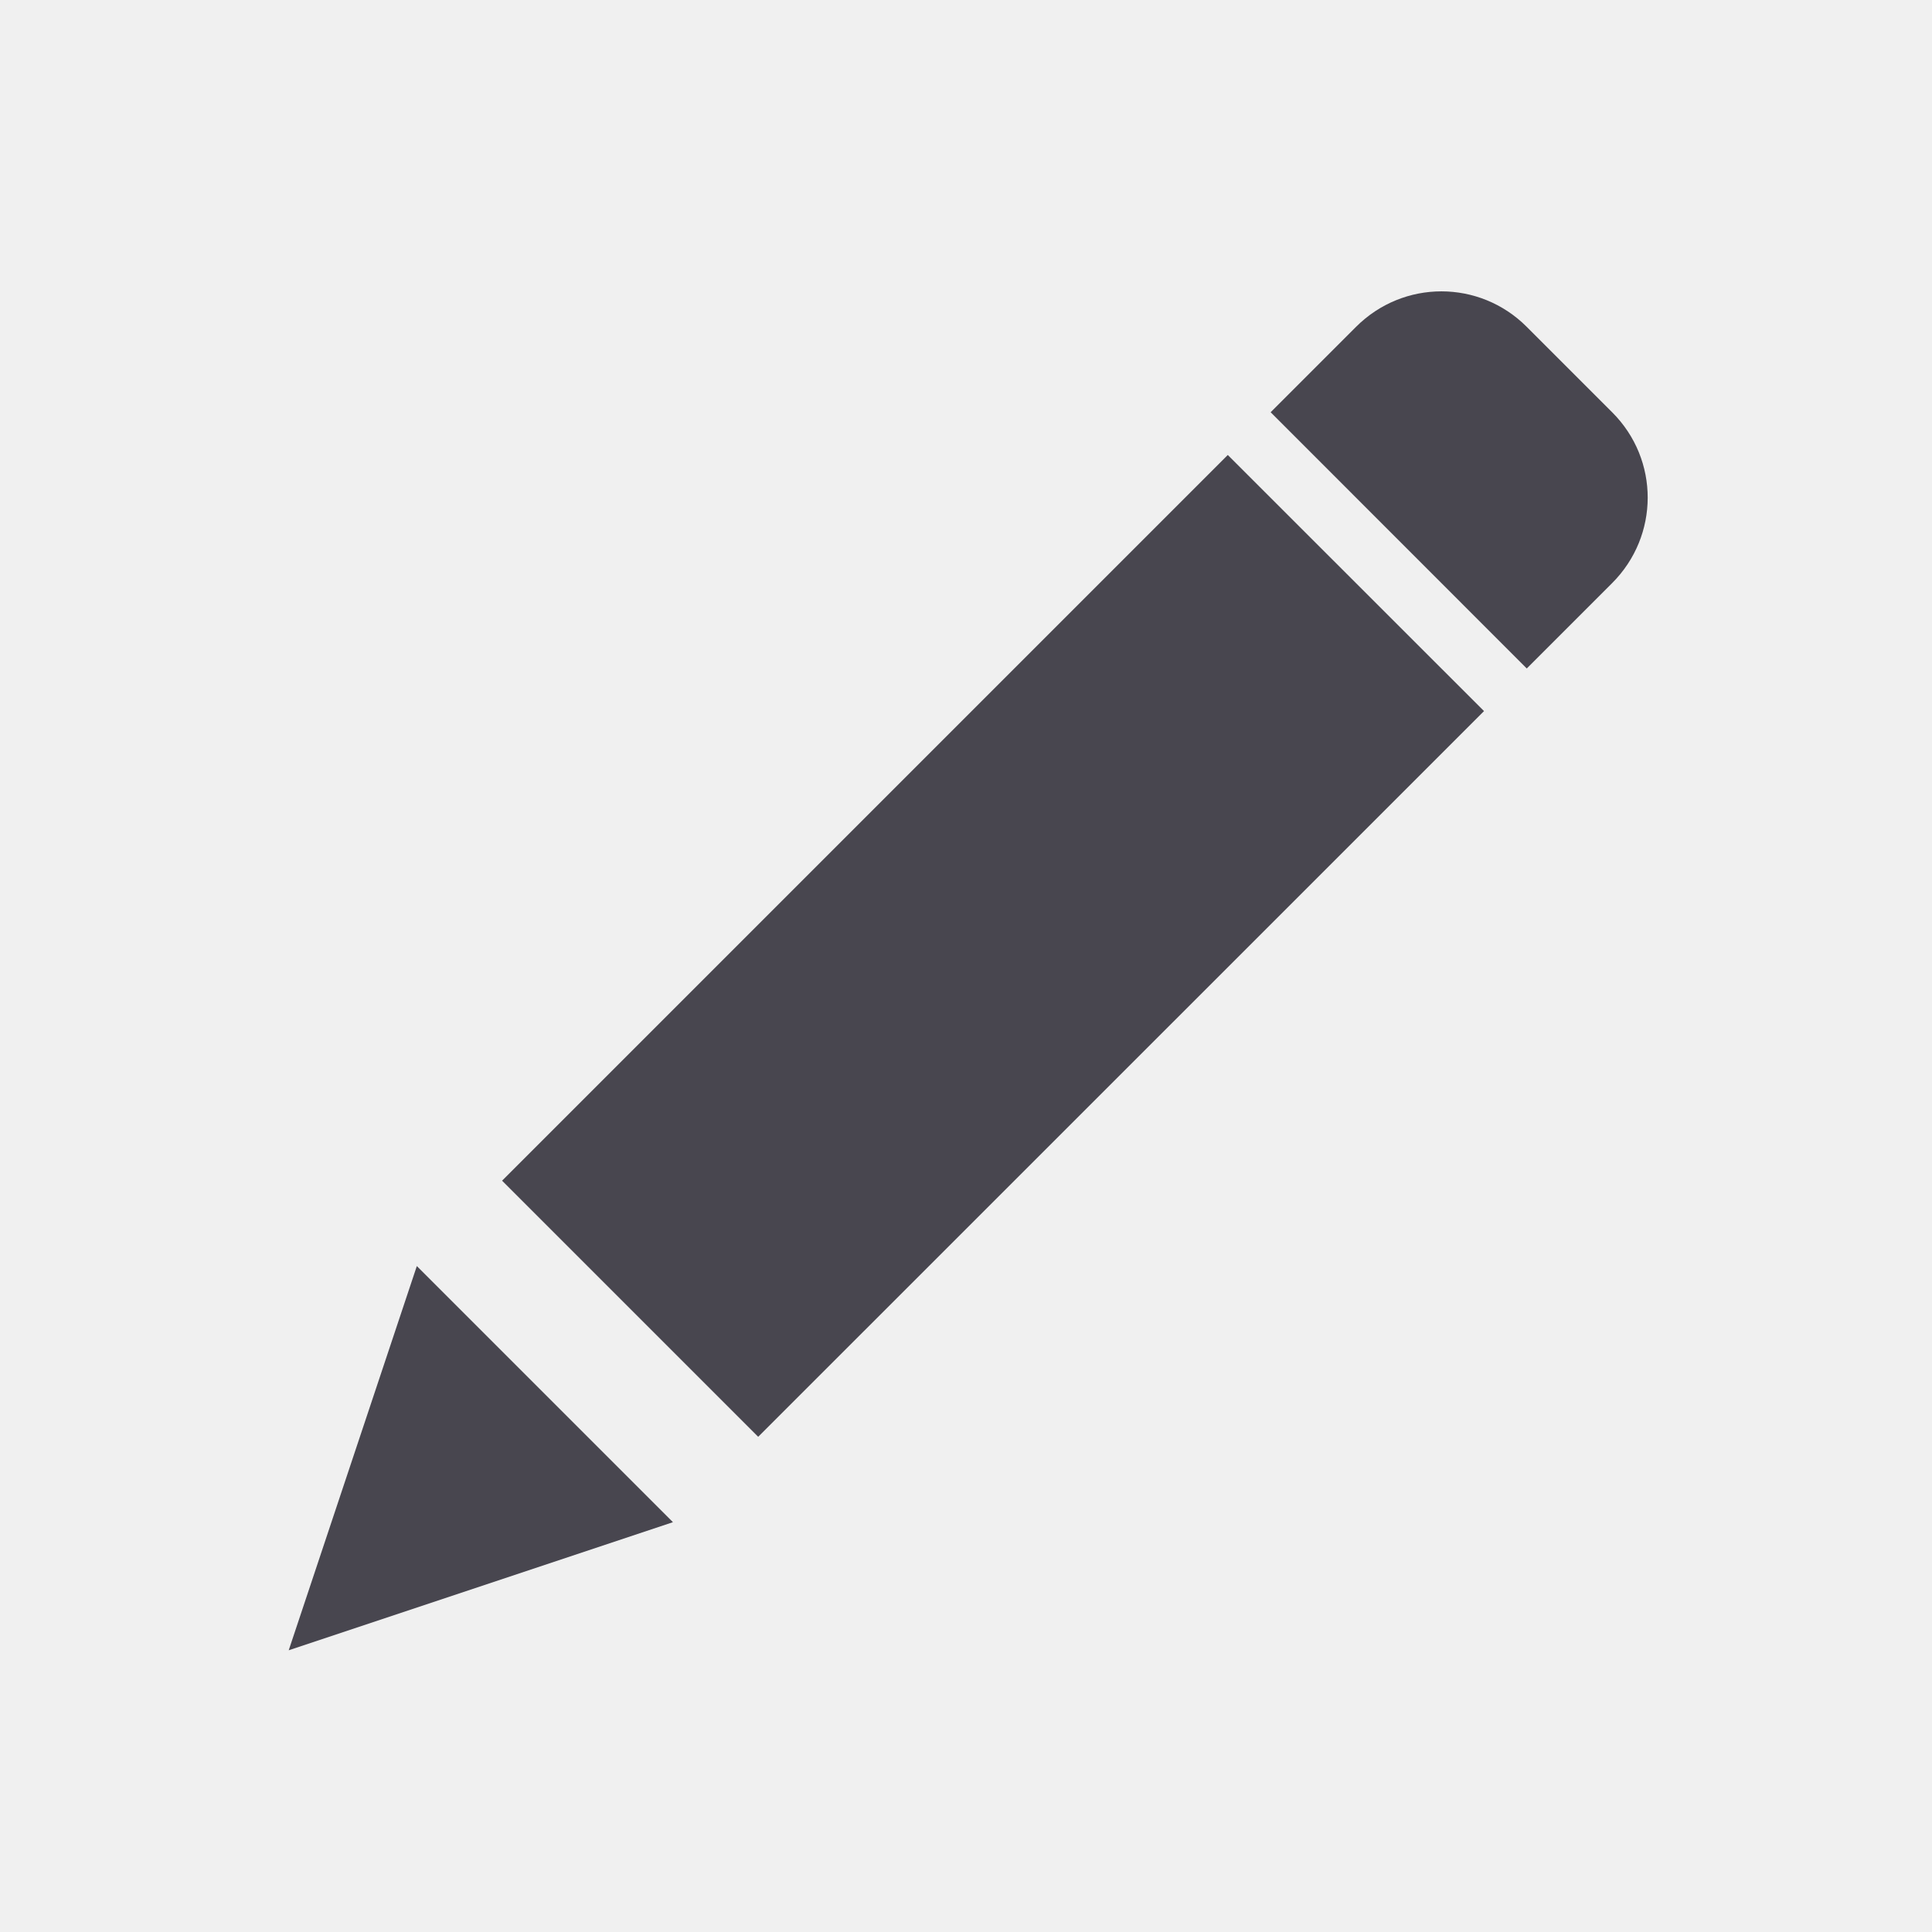
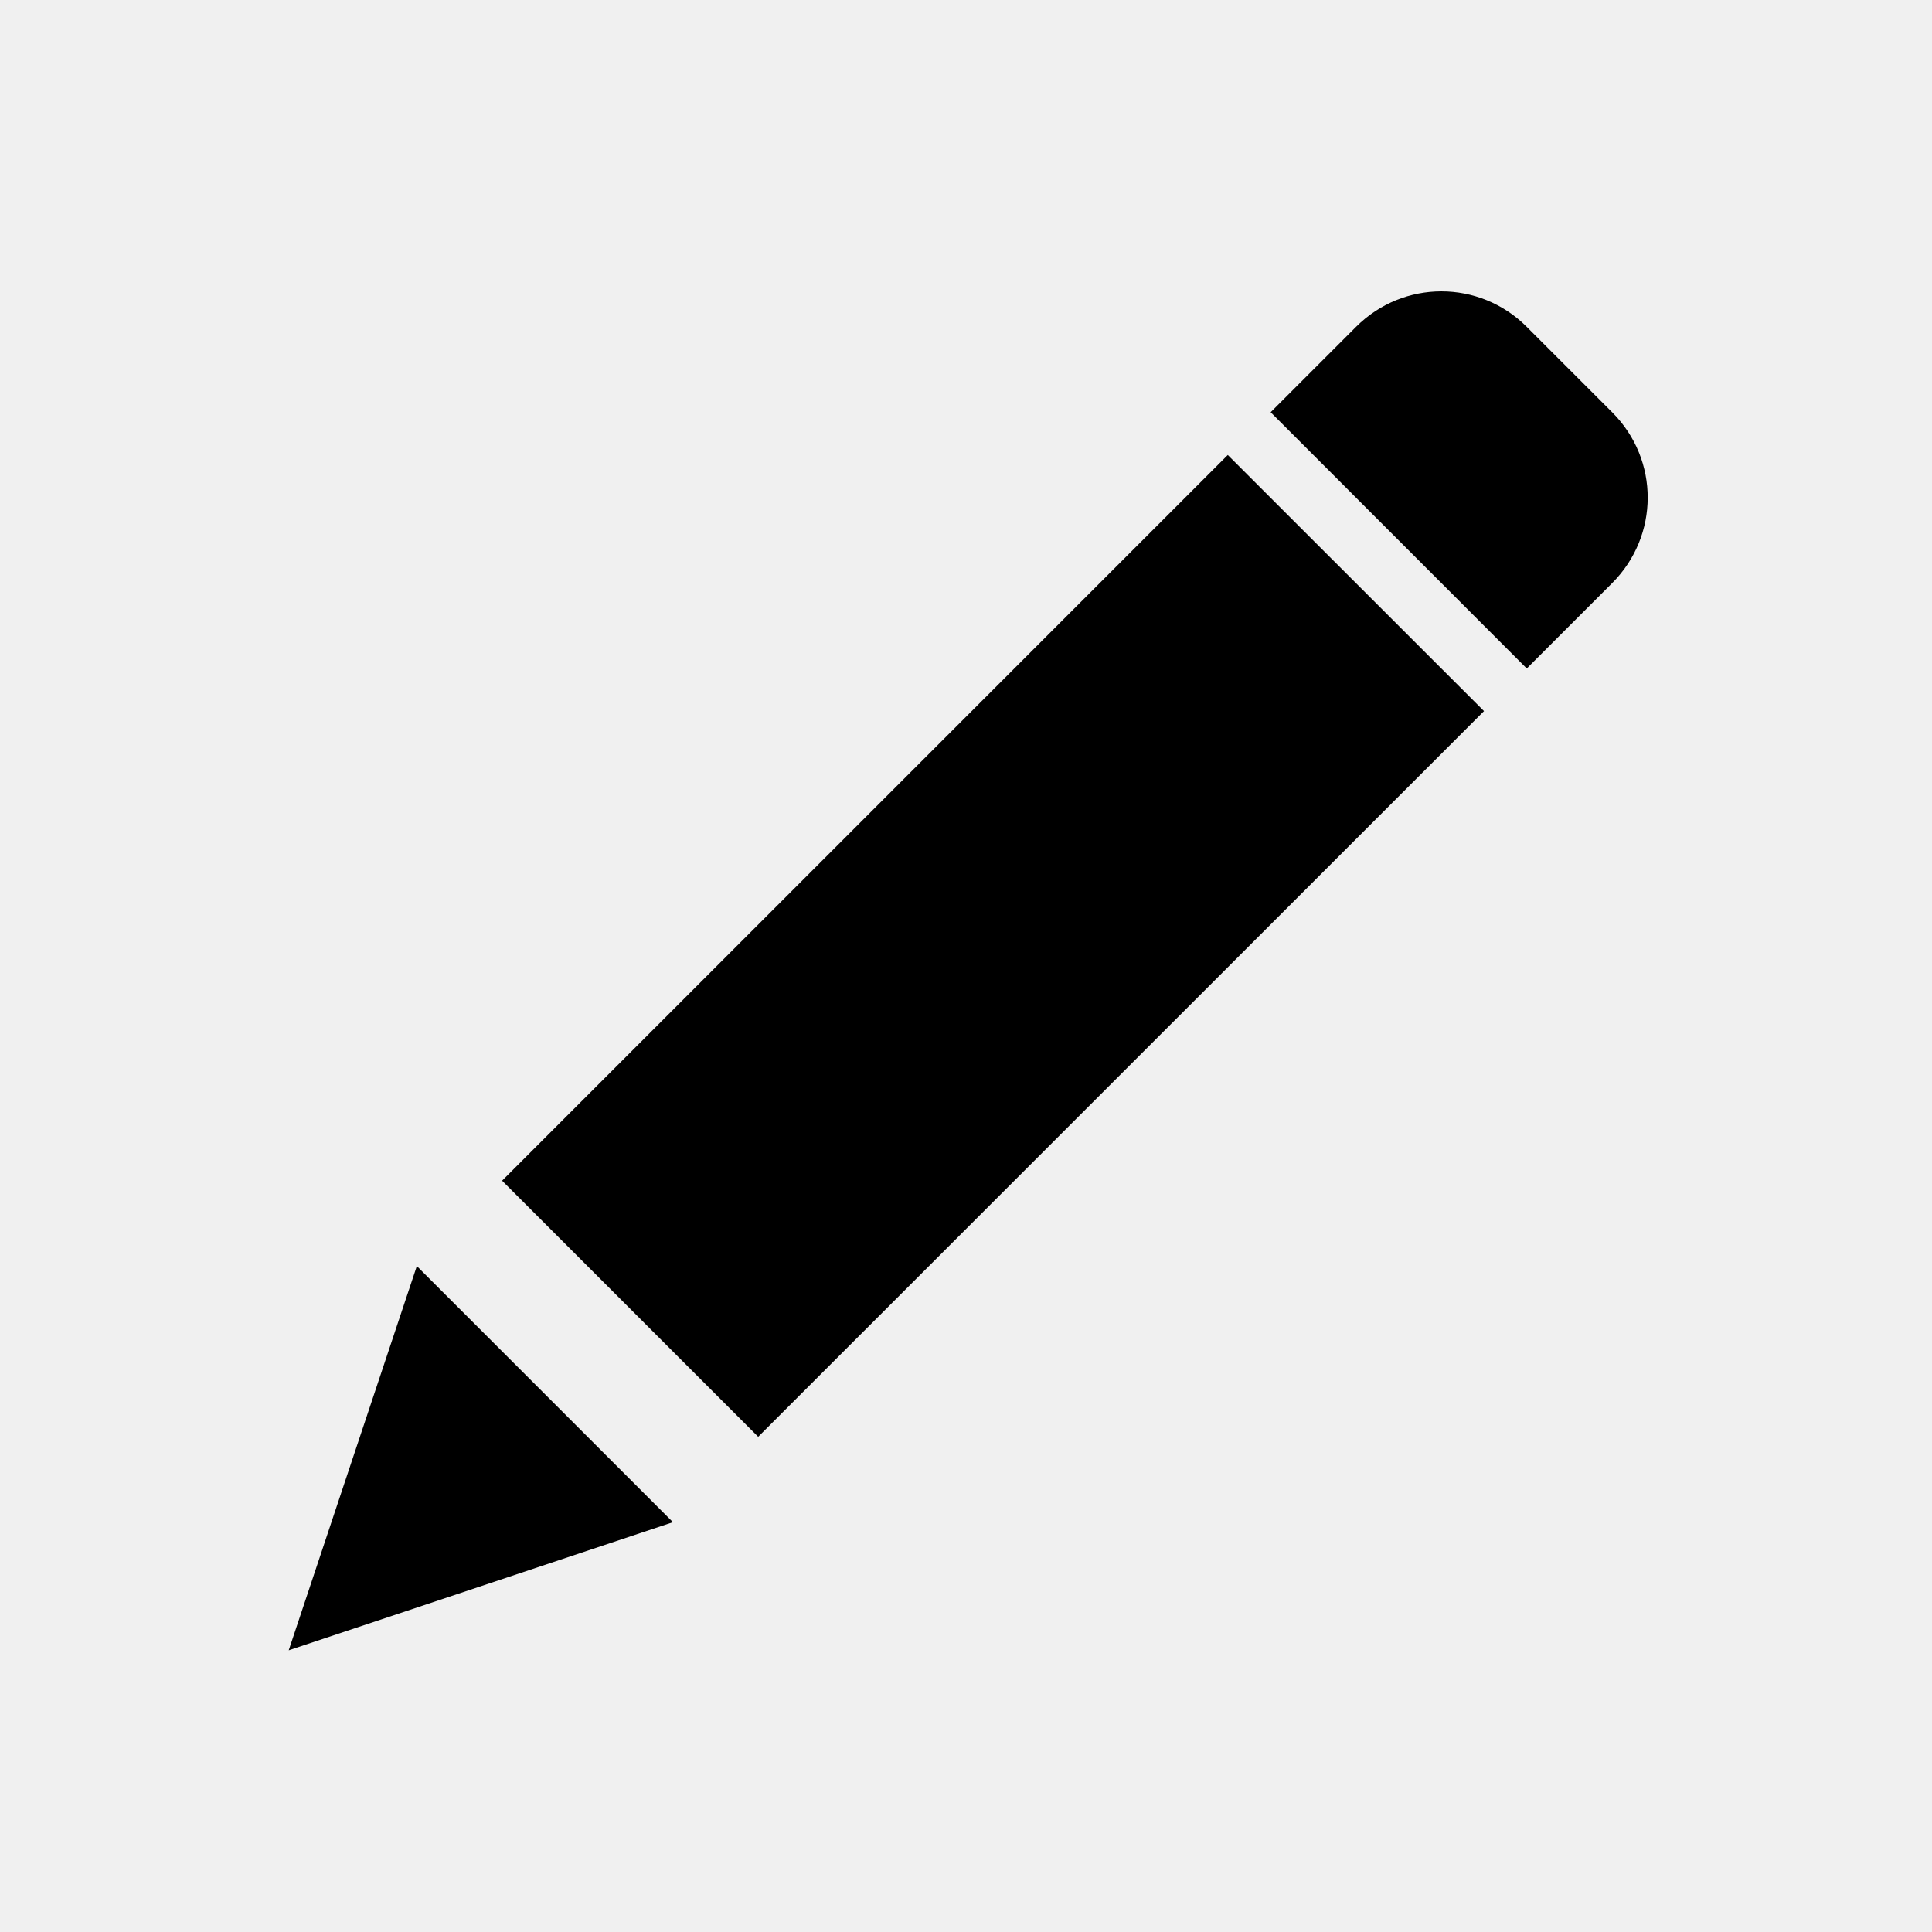
- <svg xmlns="http://www.w3.org/2000/svg" xmlns:xlink="http://www.w3.org/1999/xlink" width="16px" height="16px" viewBox="0 0 16 16" version="1.1">
-   <defs>
-     <path d="M13.352,3.415 C13.745,3.808 13.742,4.438 13.351,4.829 L12.644,5.536 L10.523,3.414 L11.23,2.707 C11.623,2.314 12.253,2.316 12.643,2.706 L13.352,3.415 Z M4.158,9.778 L10.168,3.768 L12.29,5.889 L6.279,11.899 L4.158,9.778 Z M2.391,13.667 L3.452,10.485 L5.573,12.606 L2.391,13.667 Z" id="path-1" />
-   </defs>
-   <g id="Final---SVGs-for-Harry" stroke="none" stroke-width="1" fill="none" fill-rule="evenodd">
-     <g id="edit">
-       <mask id="mask-2" fill="white">
-         <use xlink:href="#path-1" />
-       </mask>
-       <use fill="#48464F" xlink:href="#path-1" />
+ <svg xmlns="http://www.w3.org/2000/svg" width="16px" height="16px" viewBox="0 0 16 16" version="1.1">
+   <defs />
+   <g id="Page-1" stroke="none" stroke-width="1" fill="none" fill-rule="evenodd">
+     <g id="pencil" fill="#000000">
+       <path d="M13.352,3.415 C13.745,3.808 13.742,4.438 13.351,4.829 L12.644,5.536 L10.523,3.414 L11.23,2.707 C11.623,2.314 12.253,2.316 12.643,2.706 L13.352,3.415 Z M4.158,9.778 L10.168,3.768 L12.29,5.889 L6.279,11.899 L4.158,9.778 Z M2.391,13.667 L3.452,10.485 L5.573,12.606 L2.391,13.667 Z" id="edit" />
    </g>
  </g>
</svg>
